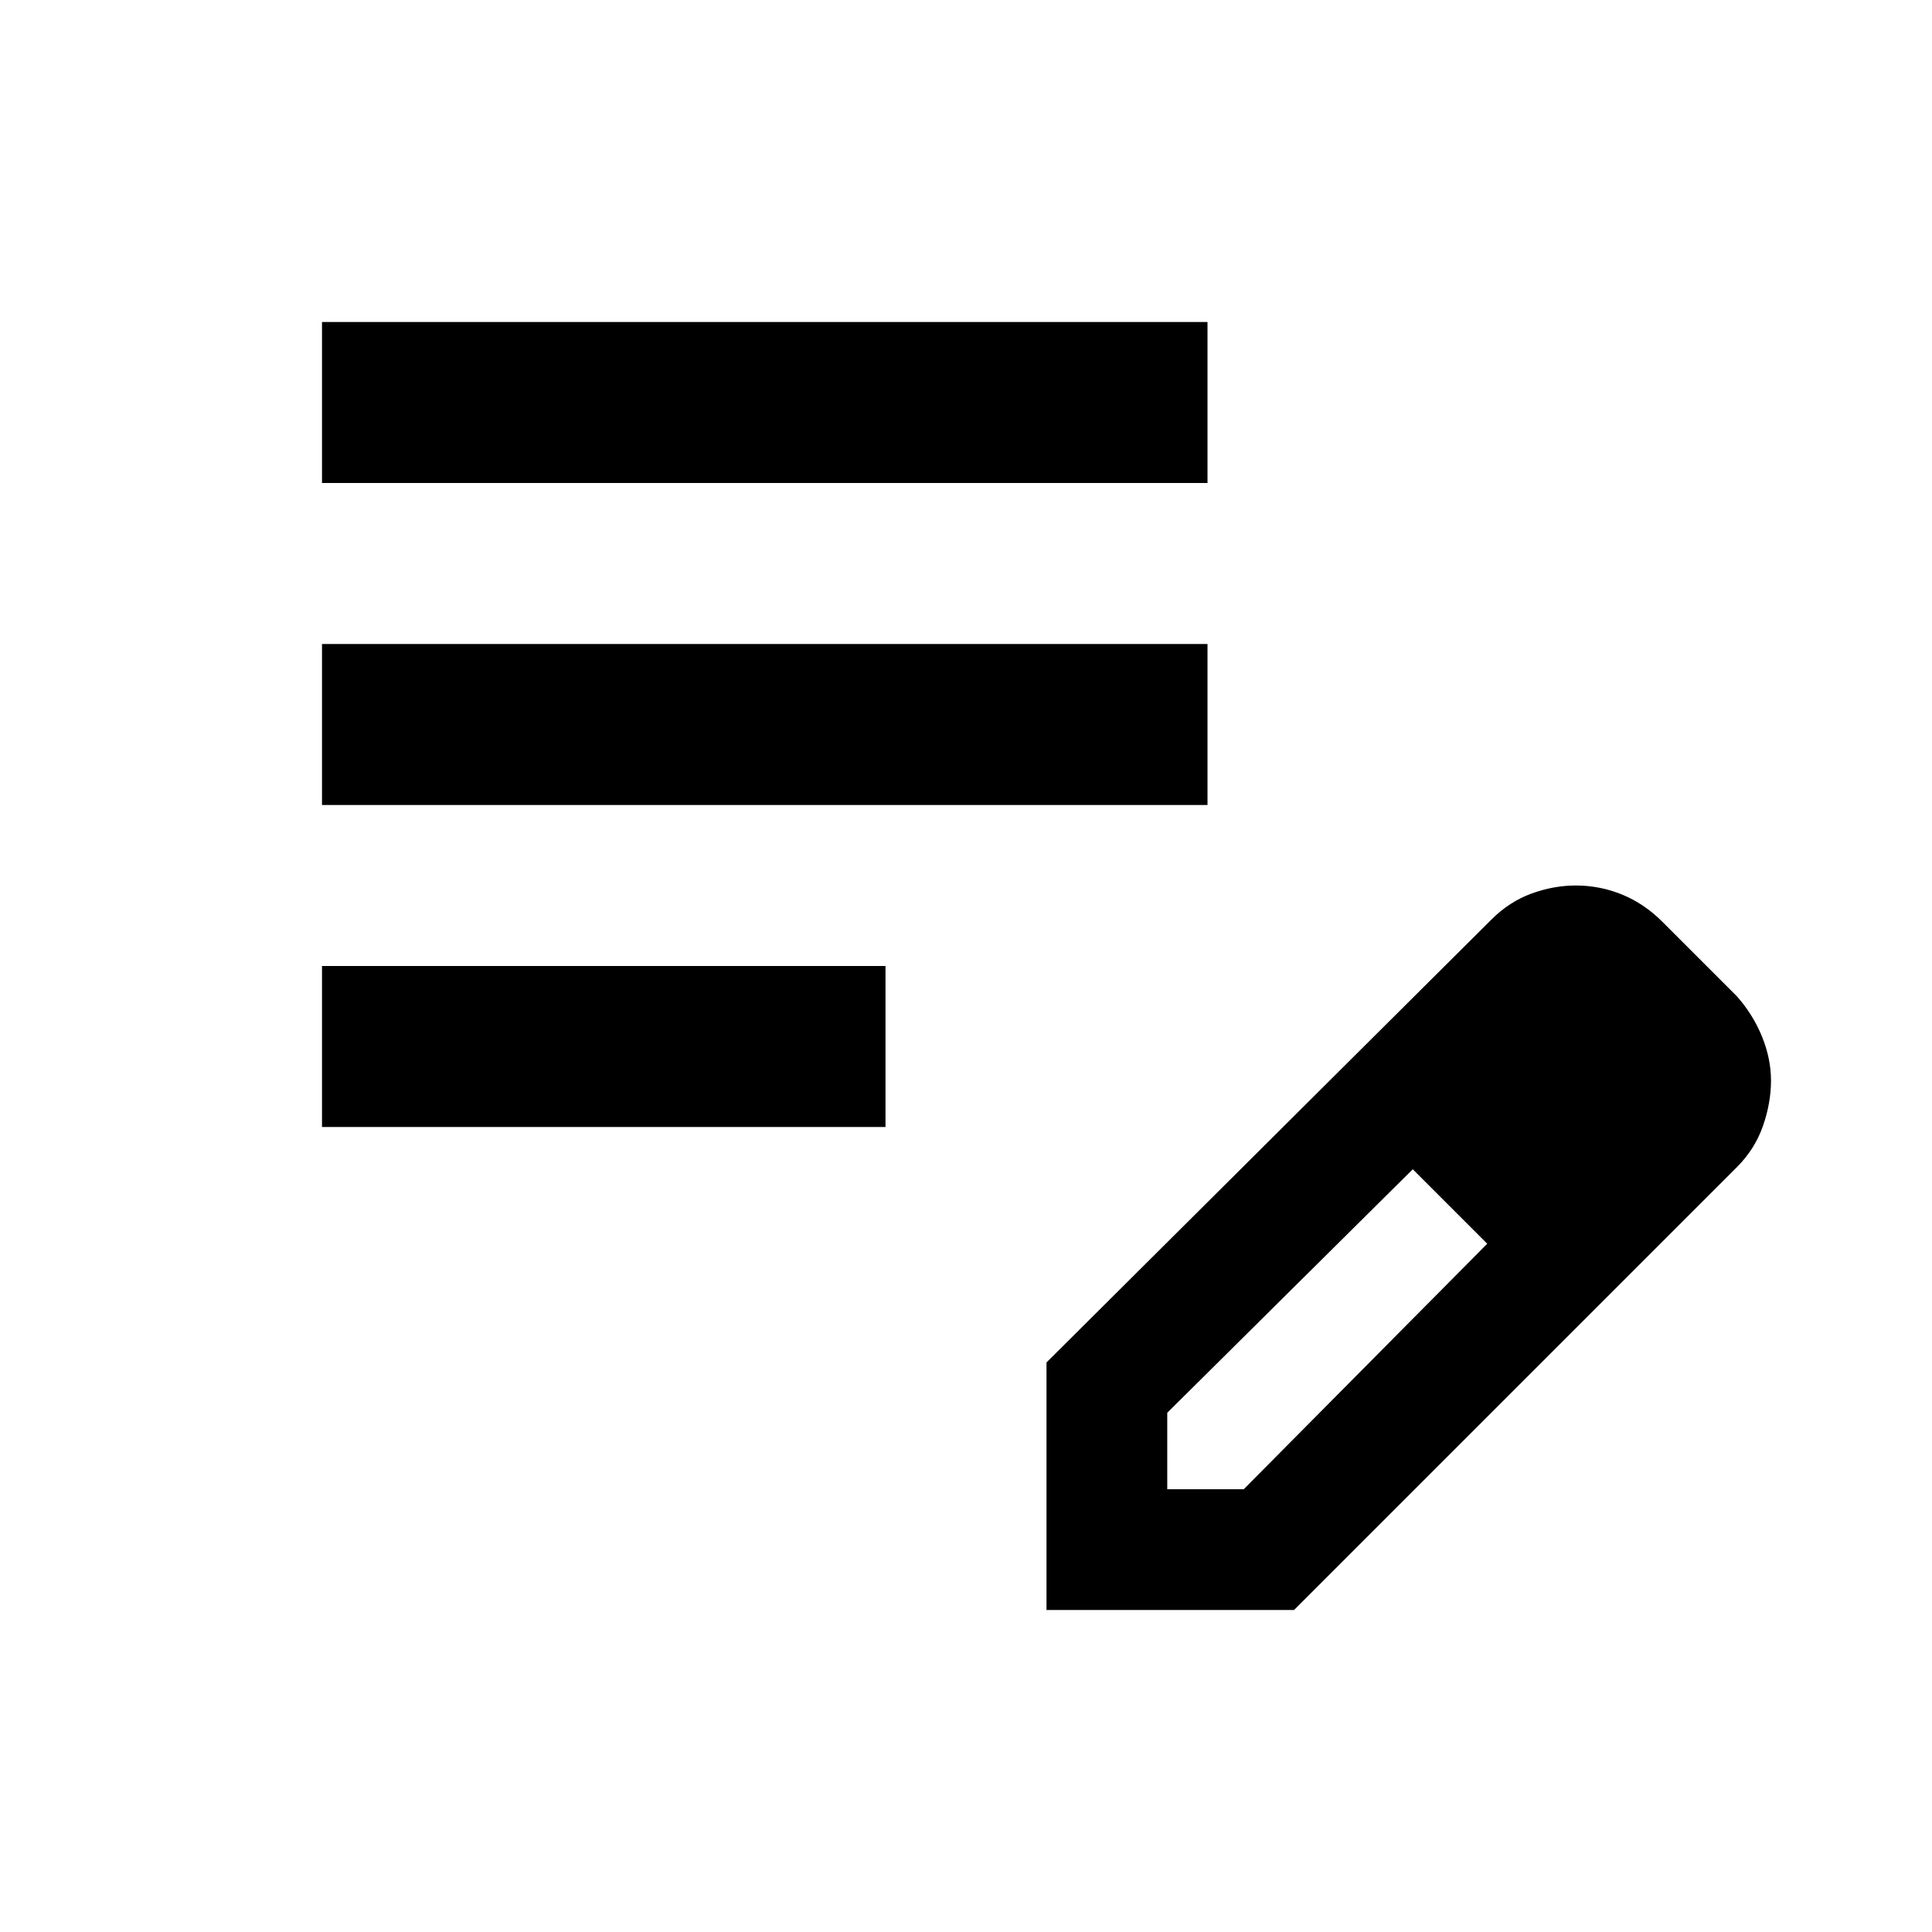
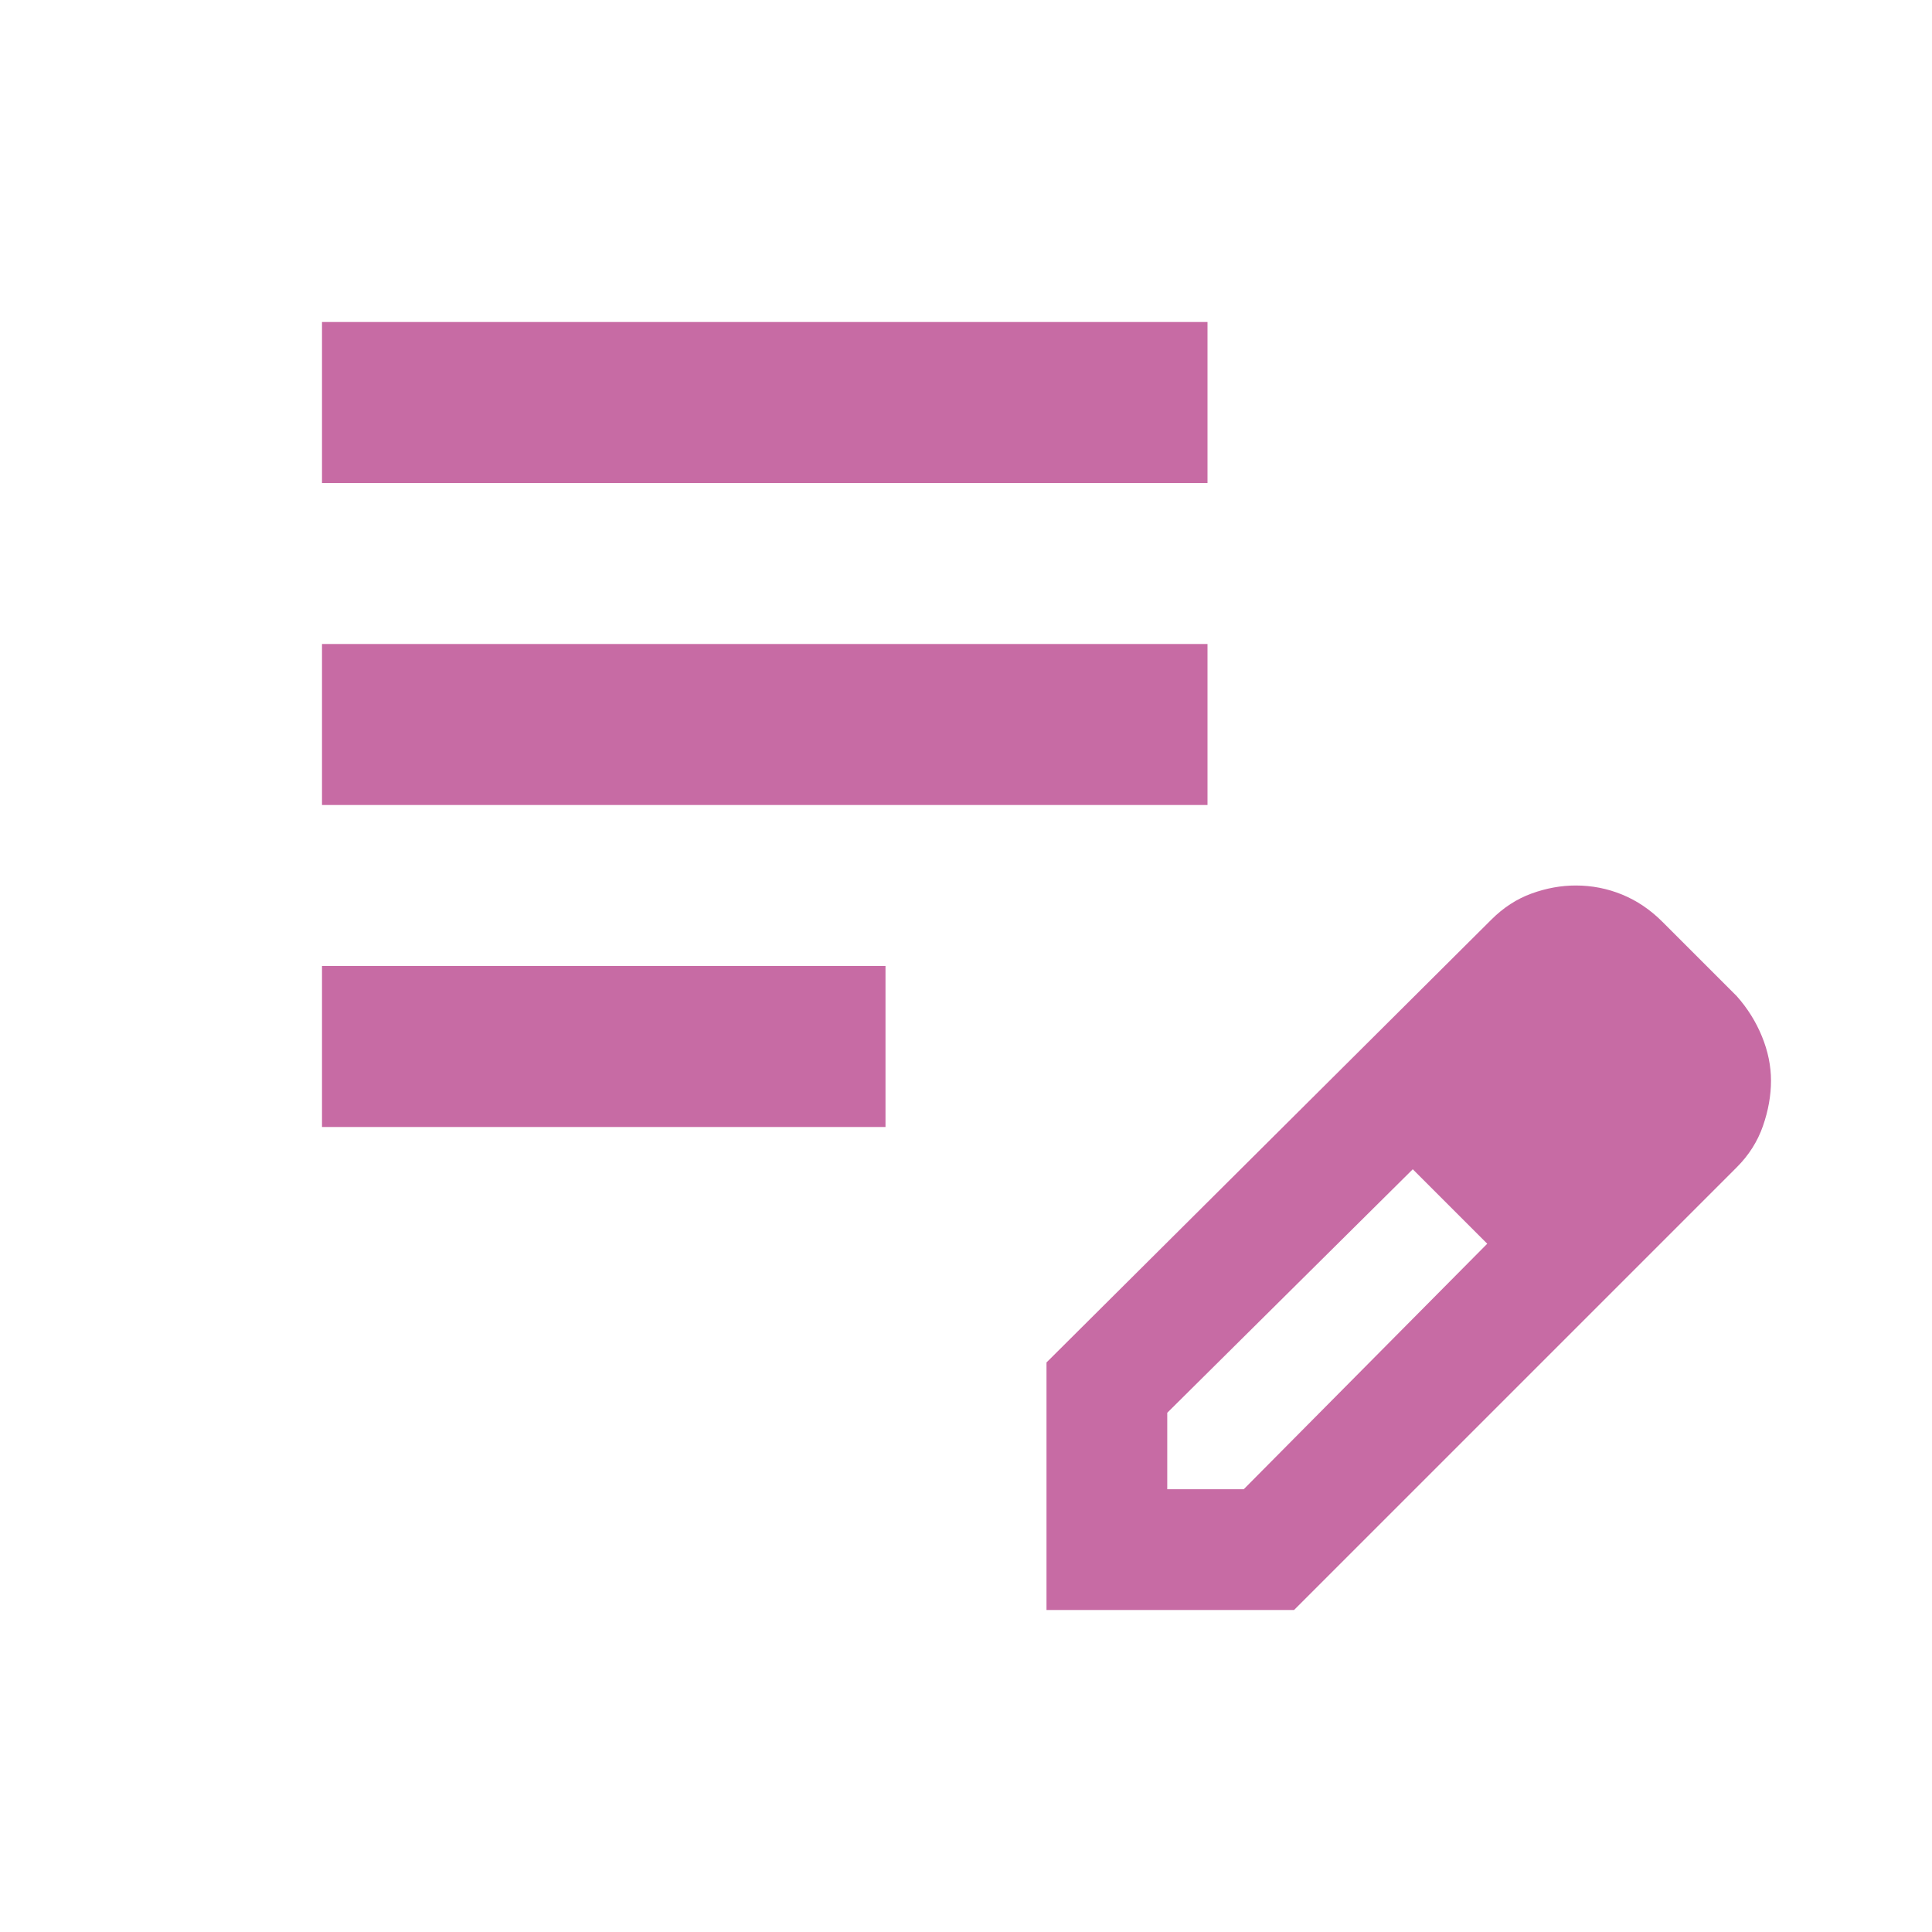
- <svg xmlns="http://www.w3.org/2000/svg" height="24px" viewBox="0 -960 960 960" width="24px" fill="#000000">
+ <svg xmlns="http://www.w3.org/2000/svg" height="24px" viewBox="0 -960 960 960" width="24px" fill="#C76BA4">
  <path d="M160-400v-80h280v80H160Zm0-160v-80h440v80H160Zm0-160v-80h440v80H160Zm360 560v-123l221-220q9-9 20-13t22-4q12 0 23 4.5t20 13.5l37 37q8 9 12.5 20t4.5 22q0 11-4 22.5T863-380L643-160H520Zm300-263-37-37 37 37ZM580-220h38l121-122-18-19-19-18-122 121v38Zm141-141-19-18 37 37-18-19Z" />
</svg>
